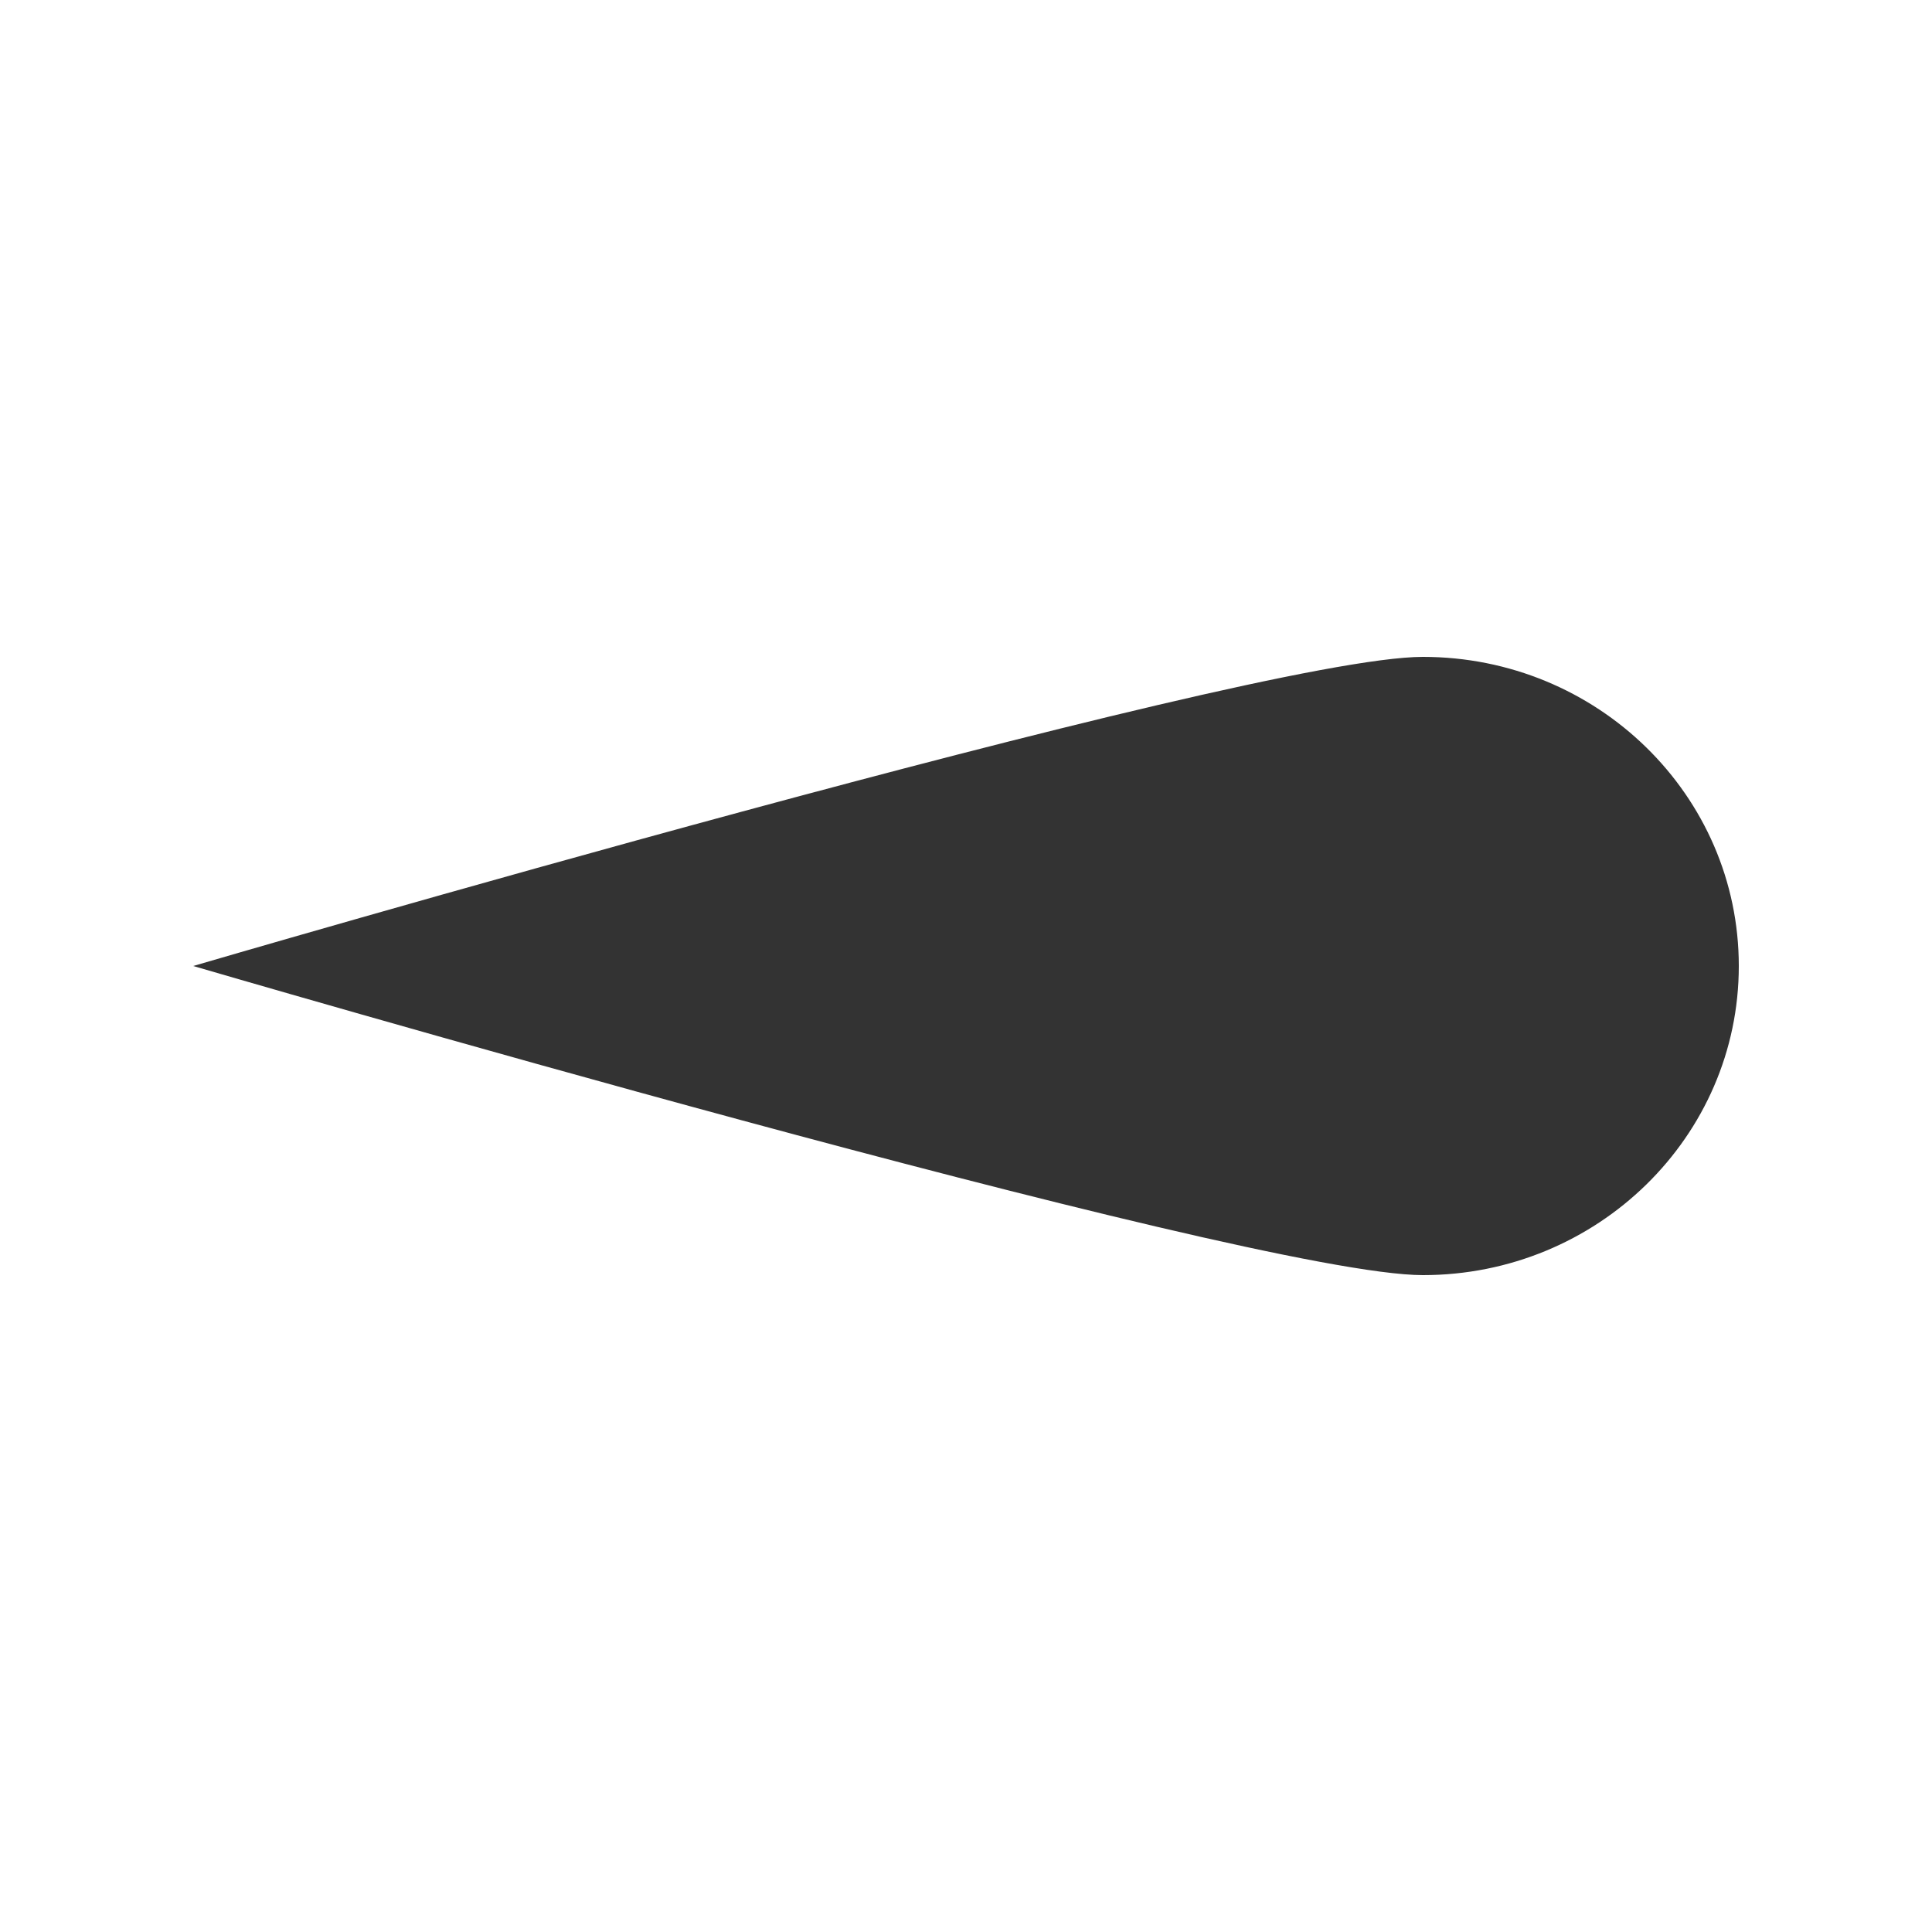
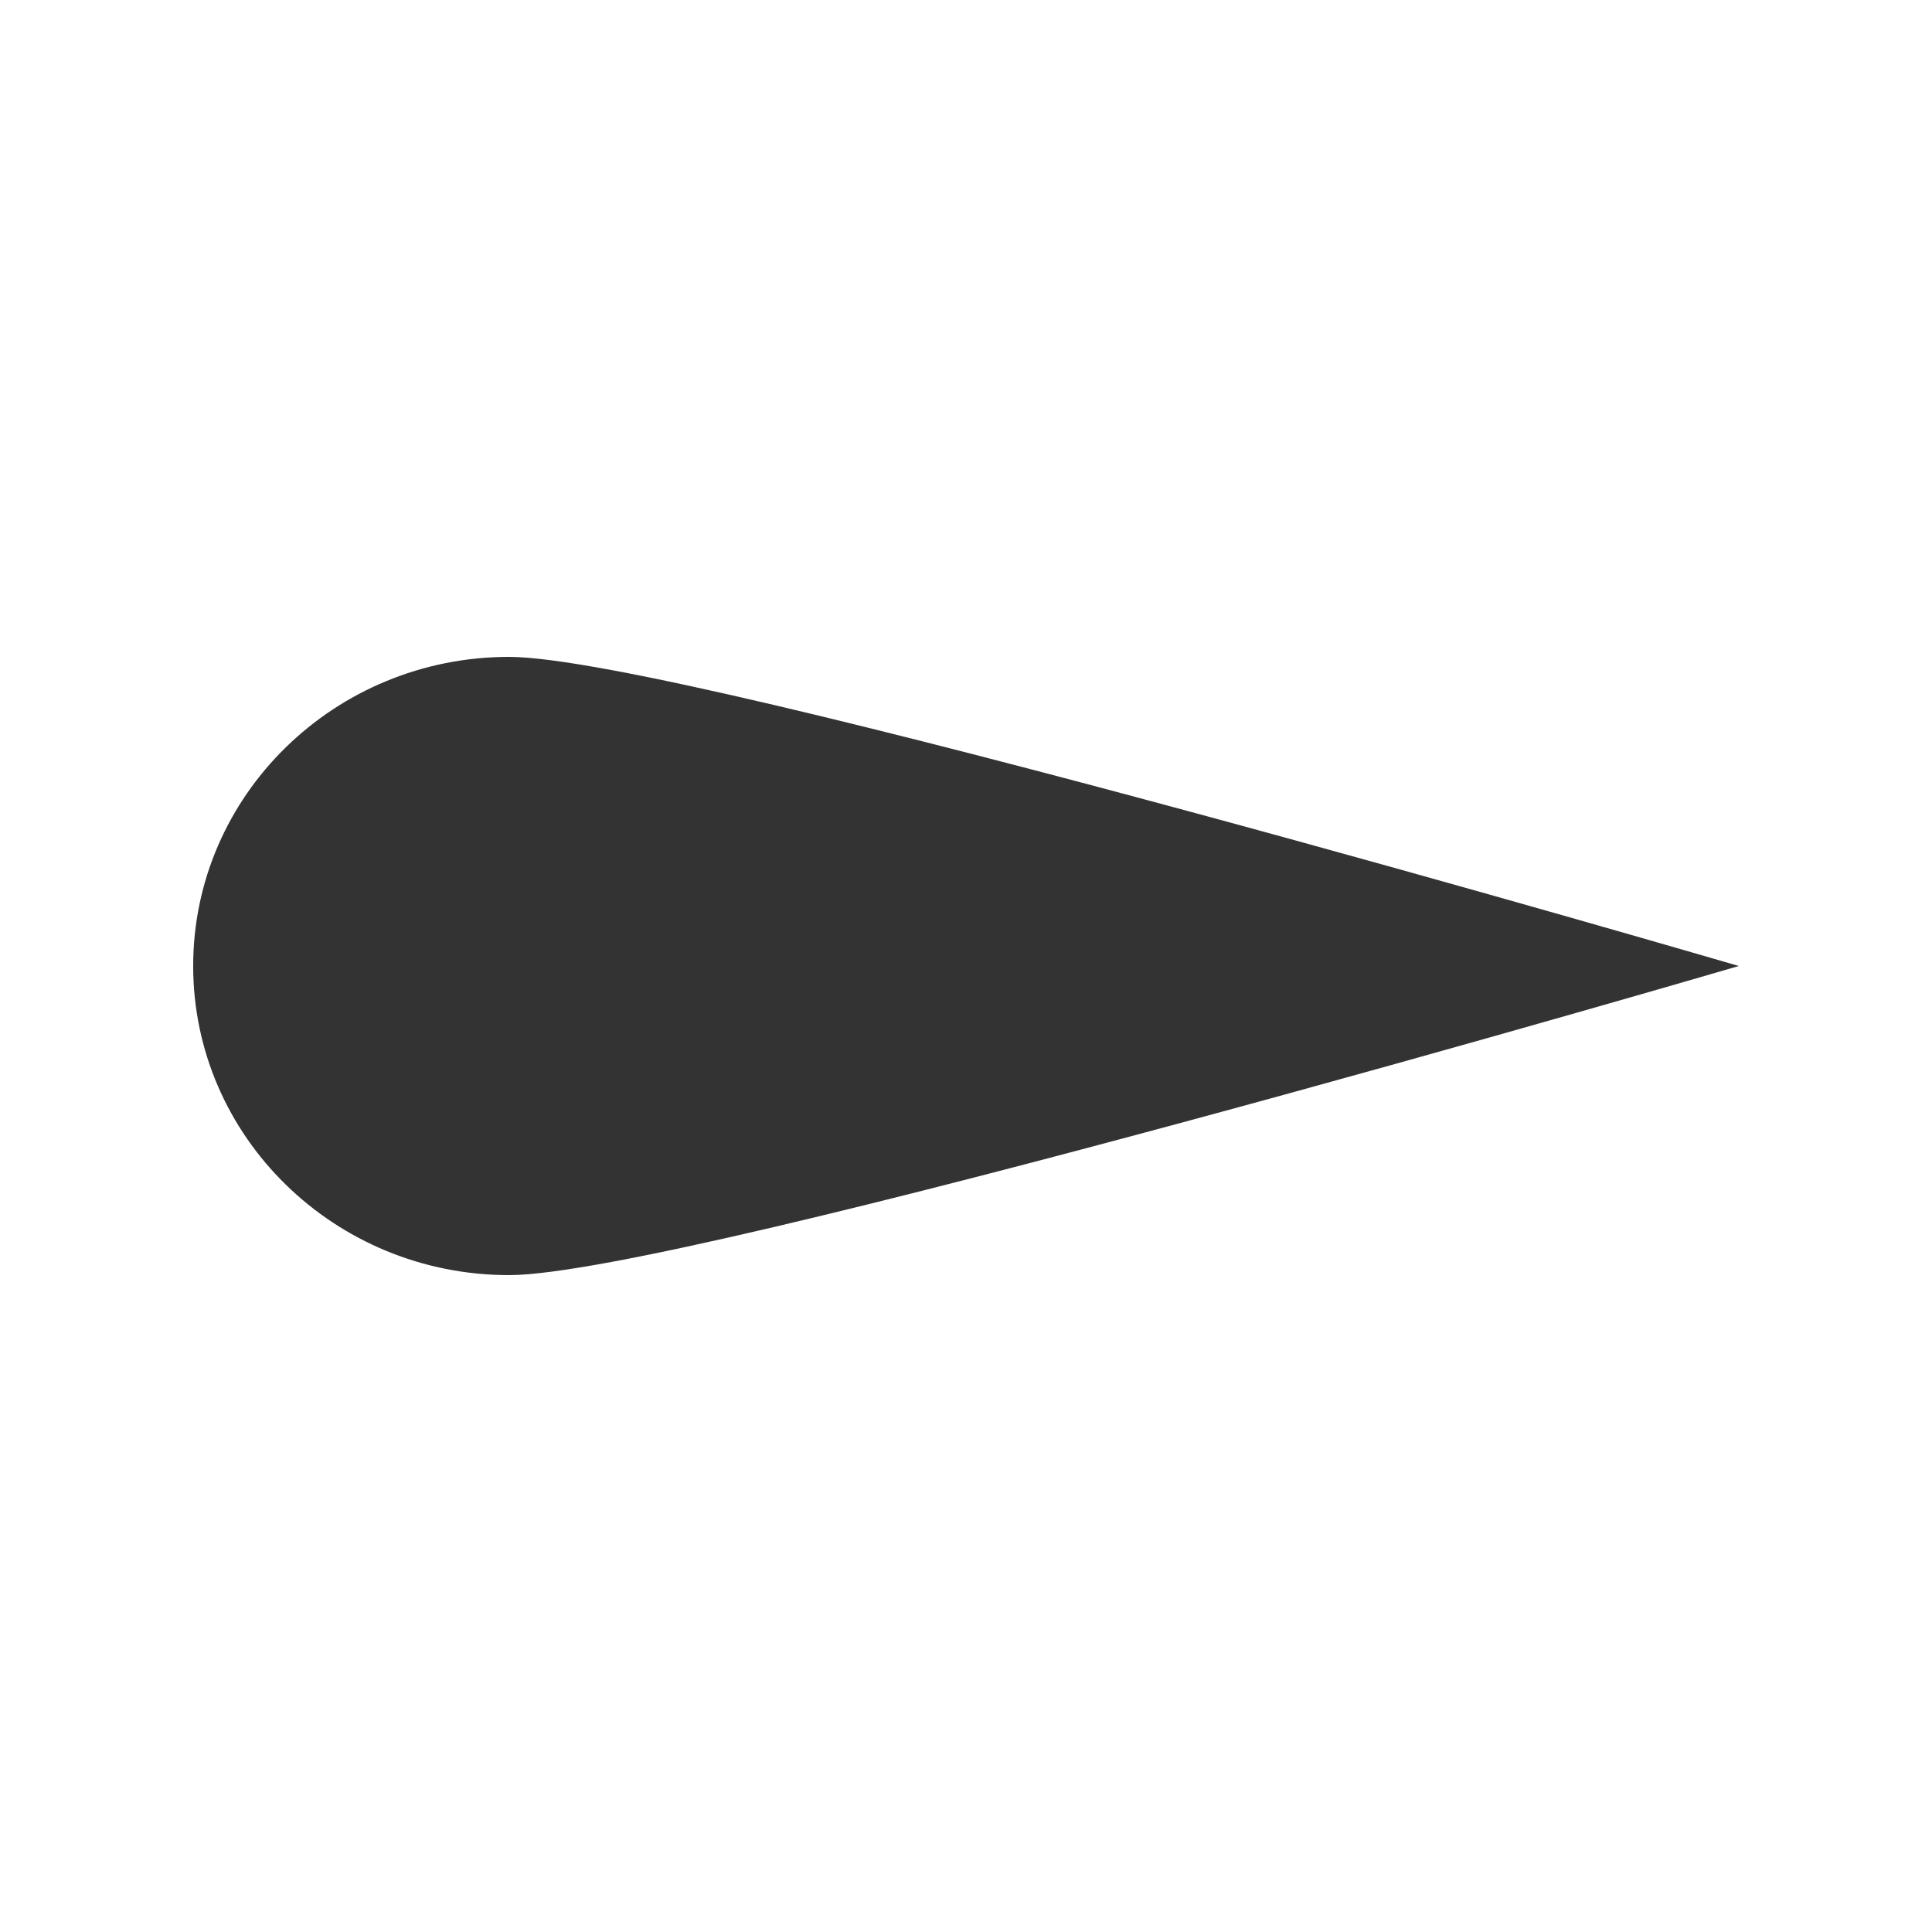
<svg xmlns="http://www.w3.org/2000/svg" id="svg8" version="1.1" viewBox="0 0 132.292 132.292" height="500" width="500">
  <defs id="defs2" />
  <g id="layer1">
-     <path d="m 13.229,66.146 c 0,0 72.252,-21.167 84.2,-21.167 11.948,0 21.634,9.477 21.634,21.167 0,11.69 -9.686,21.167 -21.634,21.167 -11.948,0 -84.177,-21.167 -84.2,-21.167 z" style="fill:#333333;stroke-width:2.958;stroke-linecap:round;stroke-linejoin:round" id="path847" />
+     <path d="m 119.062,66.146 c 0,0 -72.252,21.167 -84.2,21.167 -11.948,0 -21.634,-9.477 -21.634,-21.167 0,-11.69 9.686,-21.167 21.634,-21.167 11.948,0 84.177,21.167 84.2,21.167 z" style="fill:#333333;stroke-width:2.958;stroke-linecap:round;stroke-linejoin:round" id="path847" />
  </g>
</svg>
